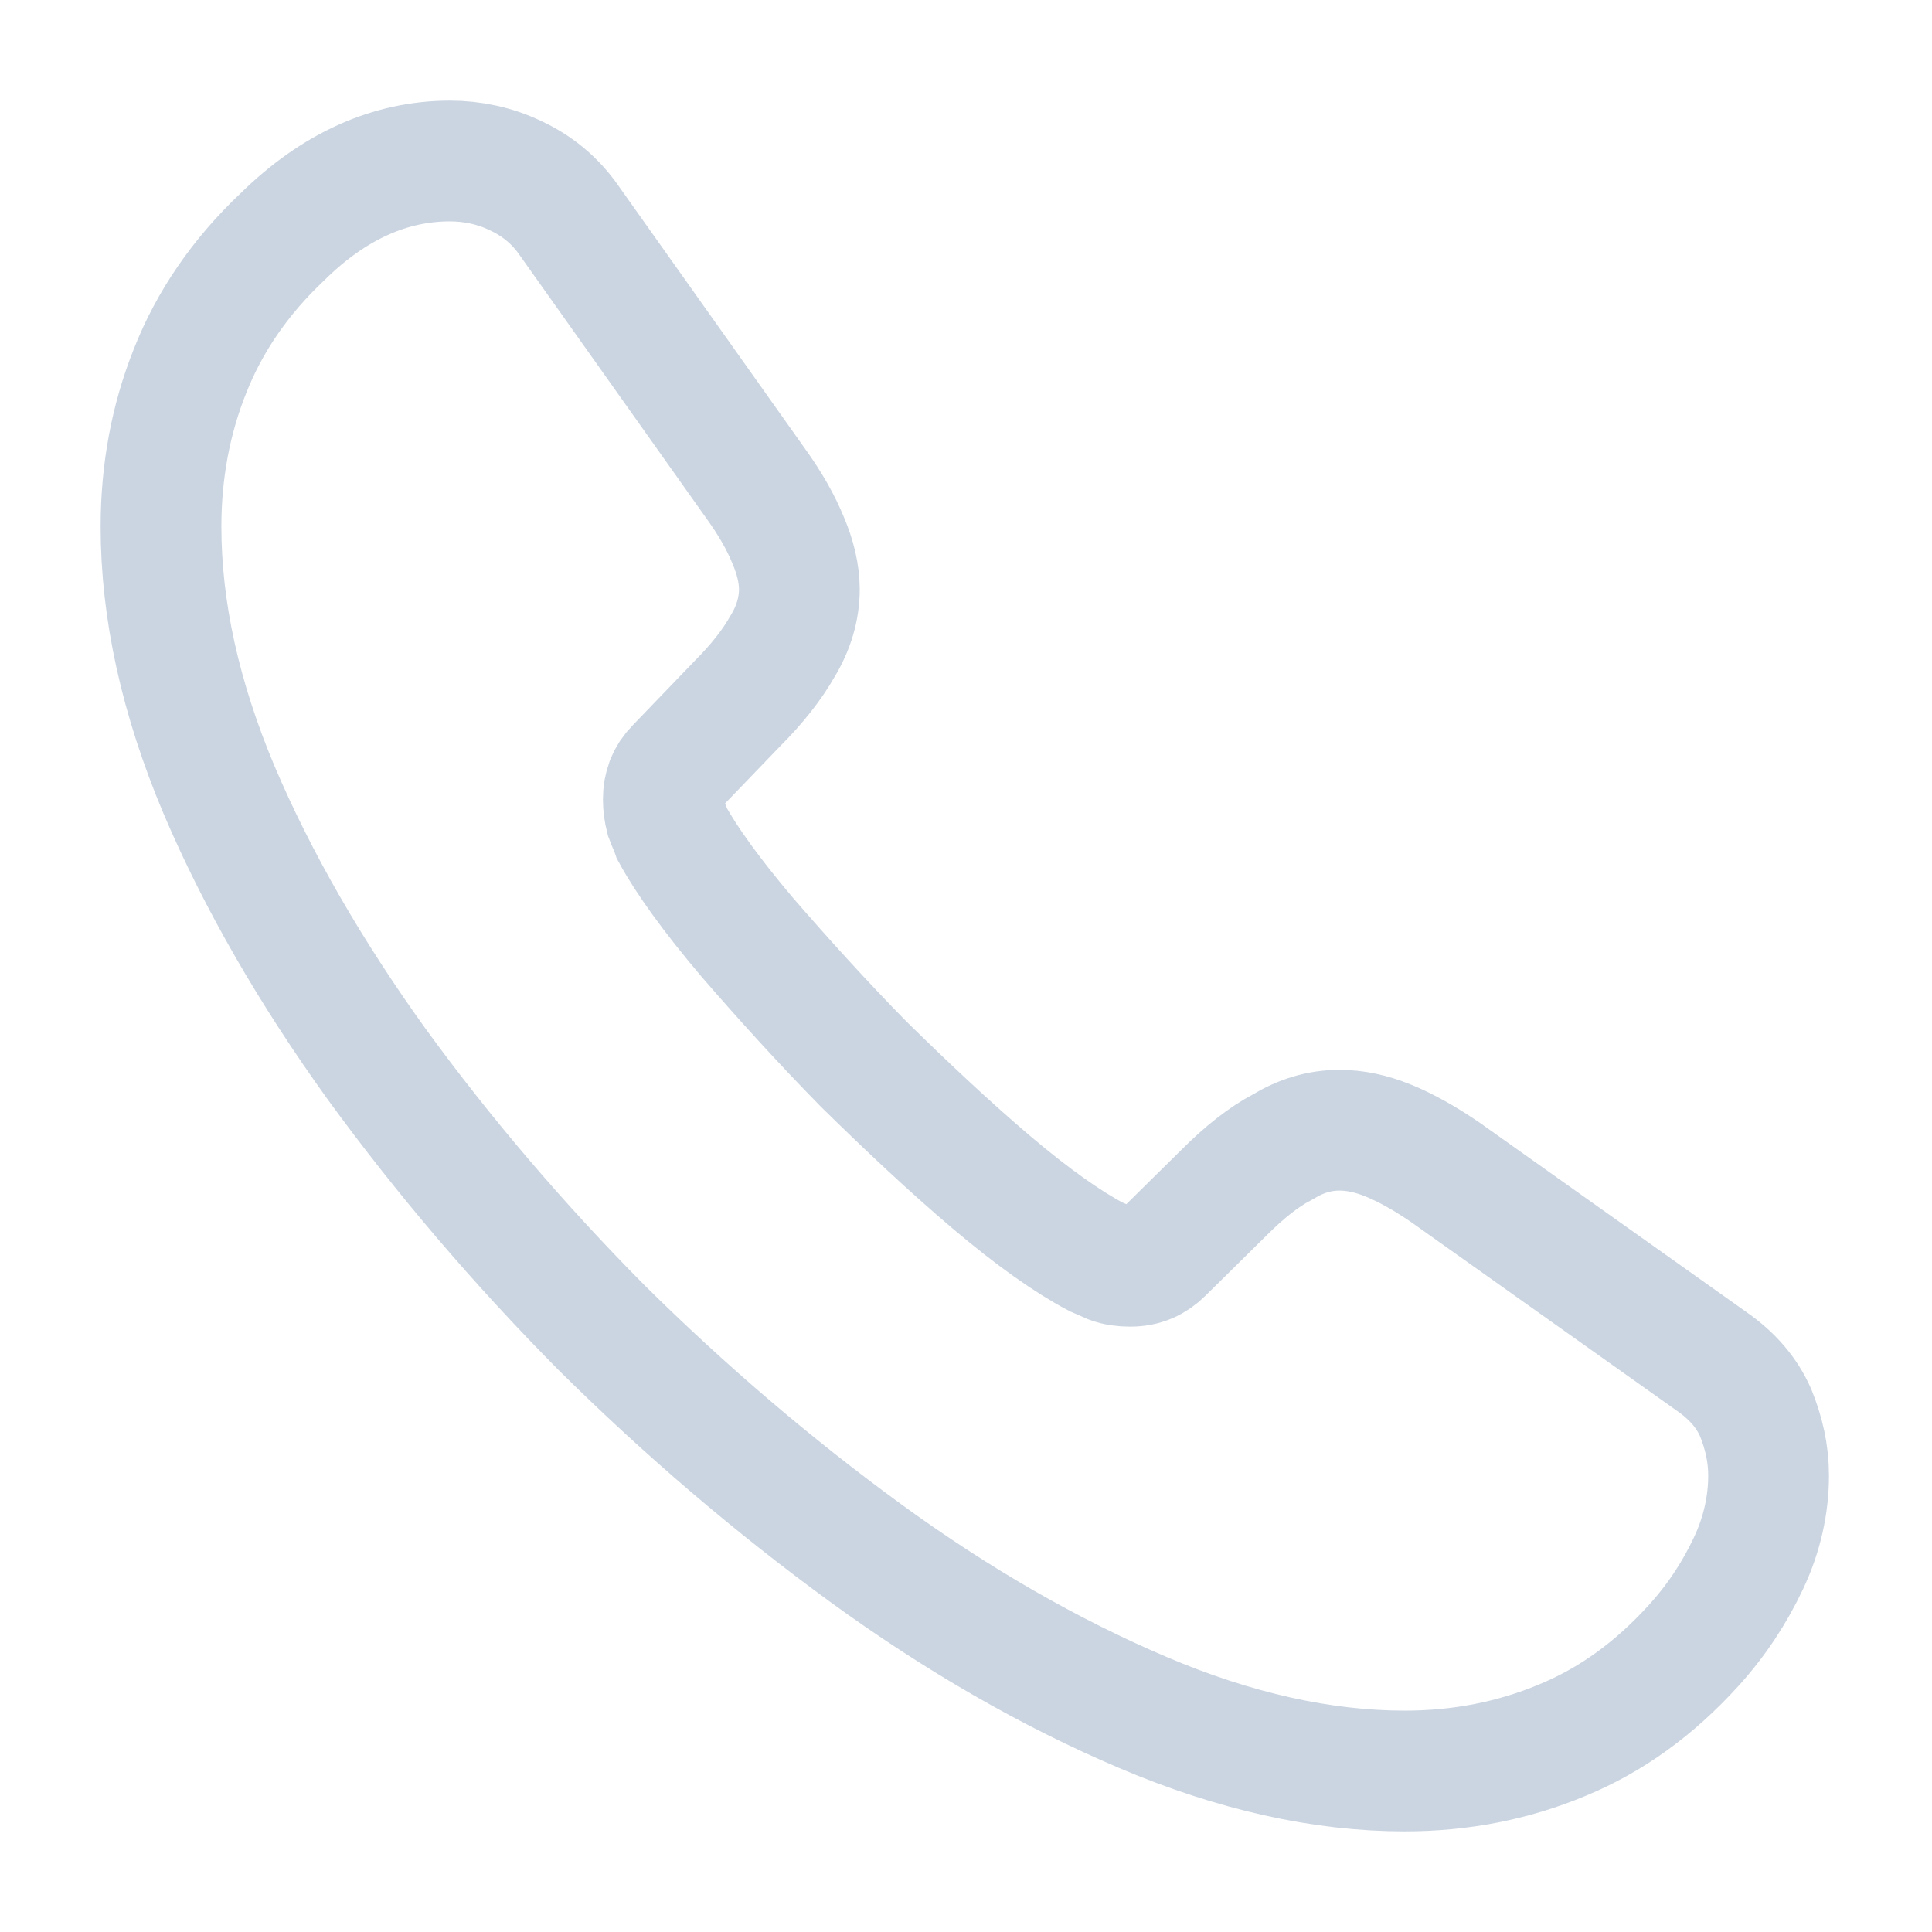
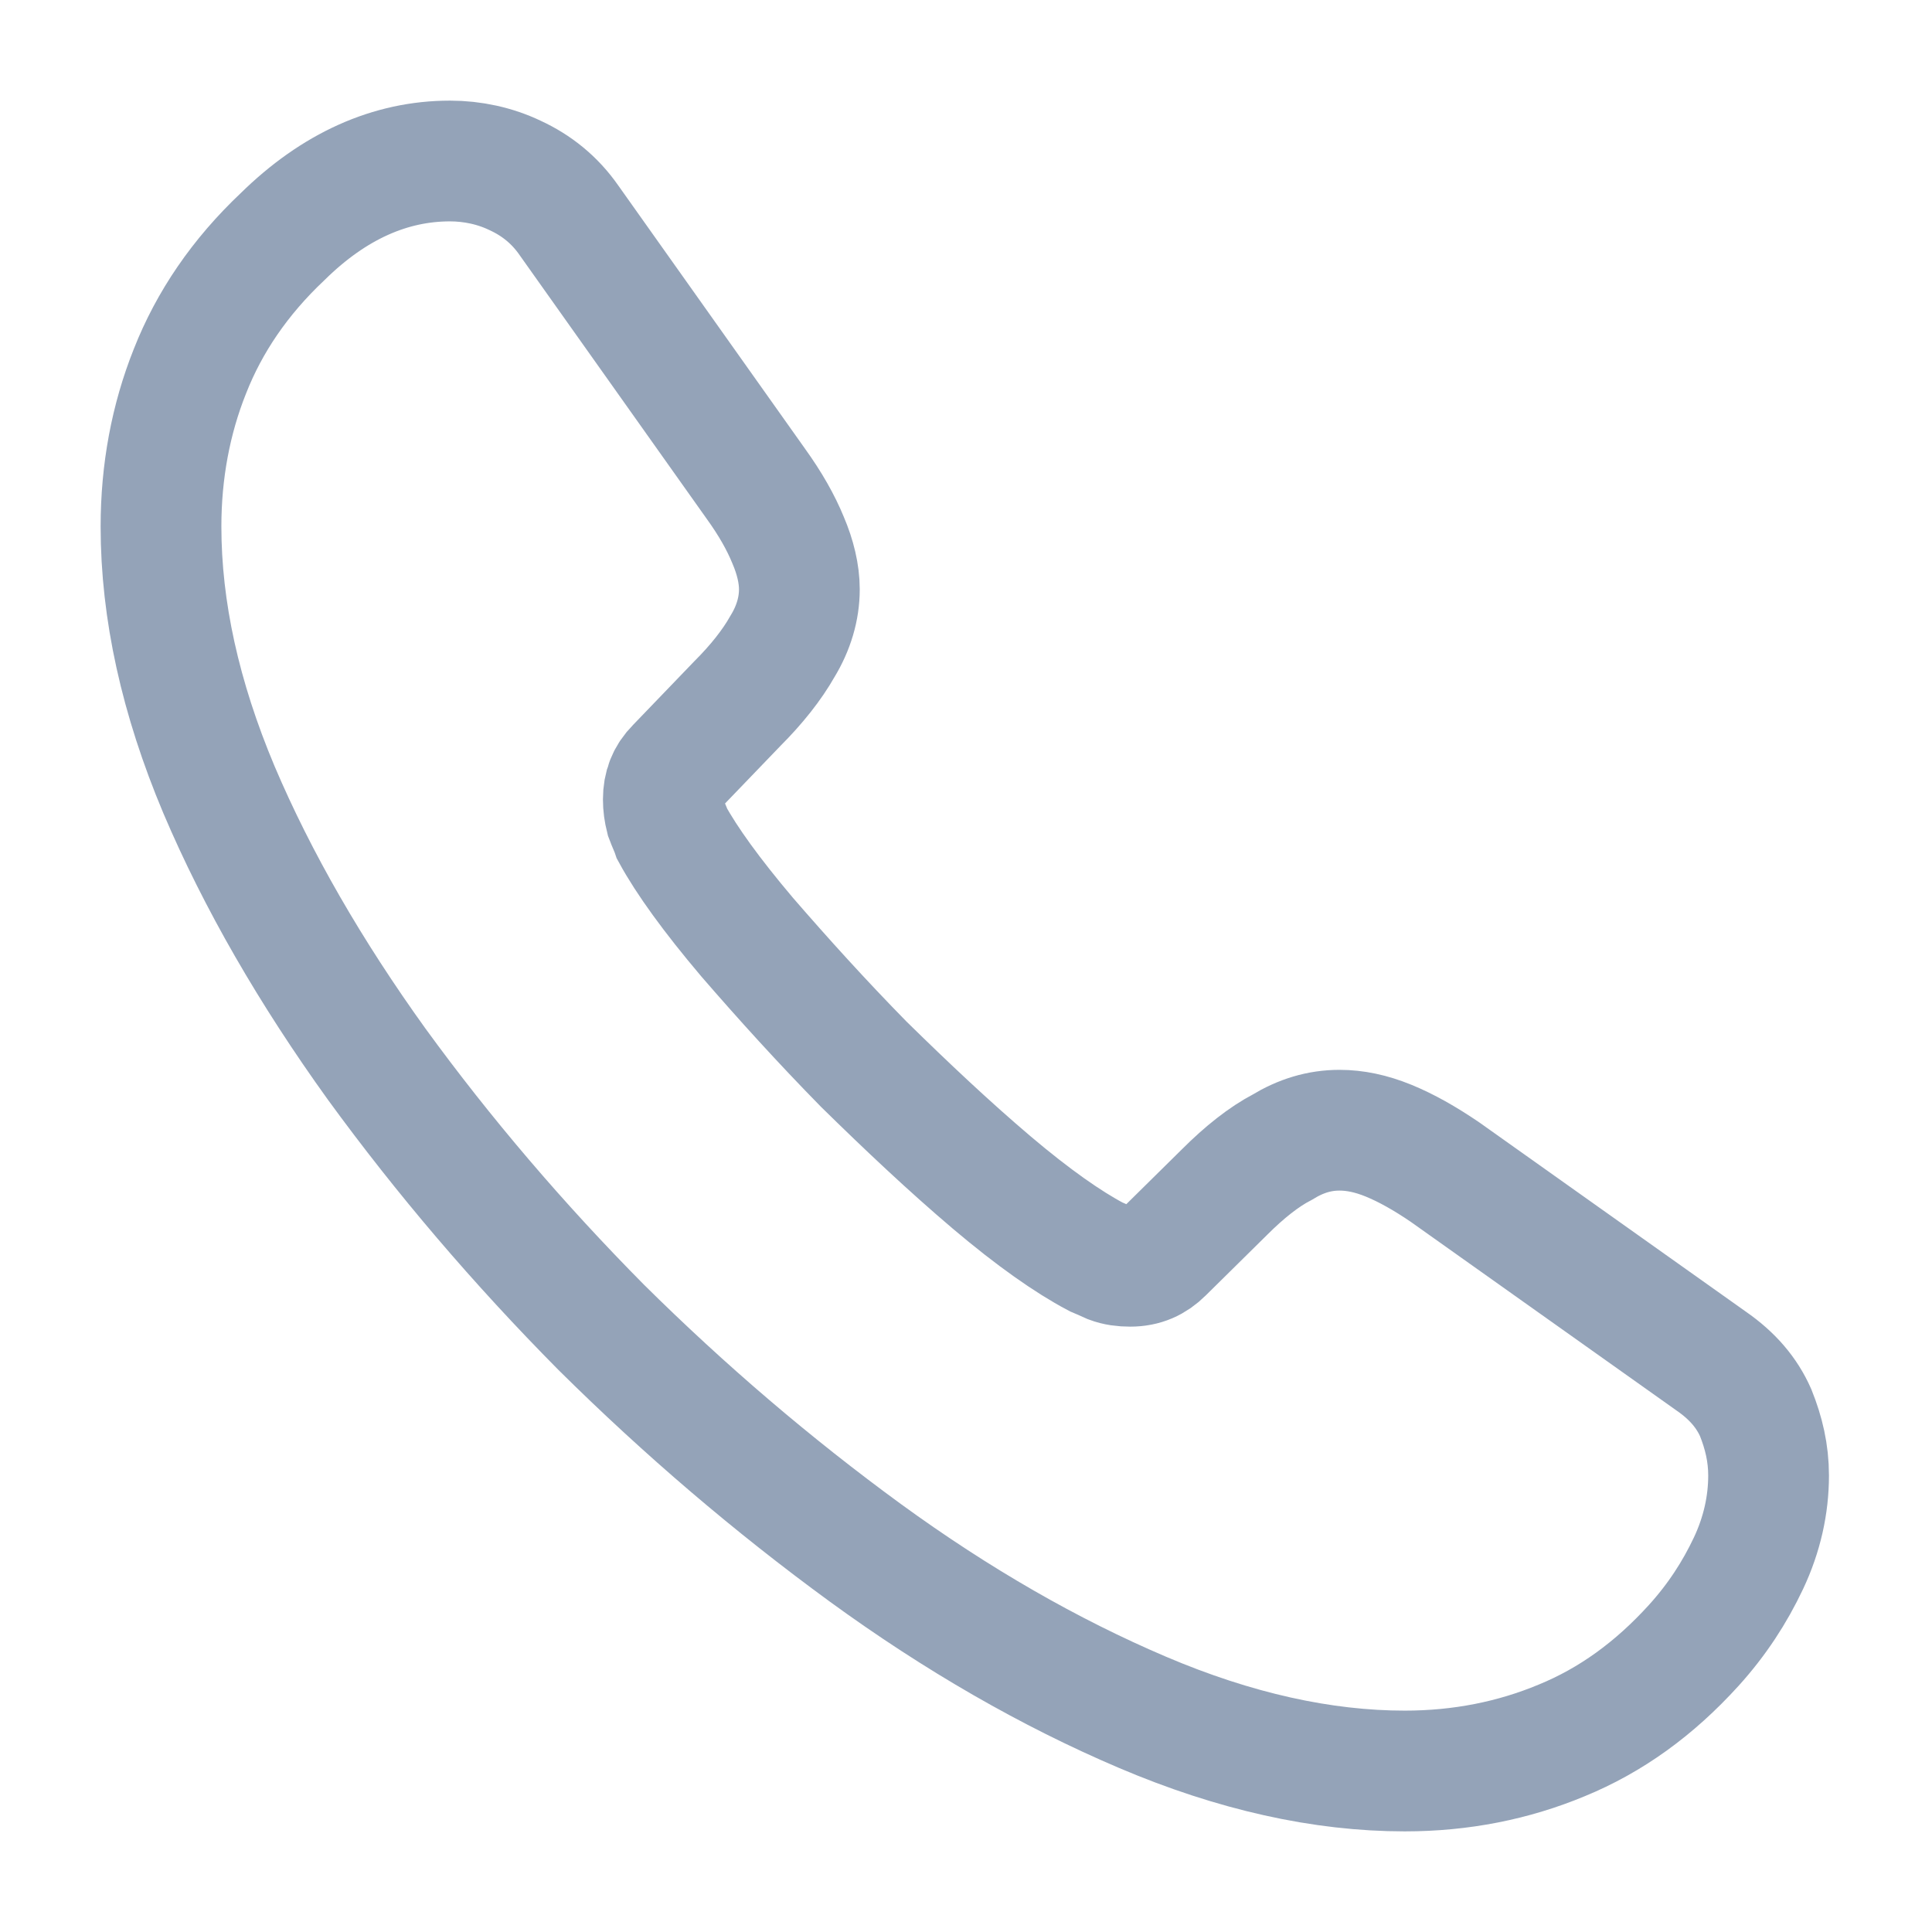
<svg xmlns="http://www.w3.org/2000/svg" width="24" height="24" viewBox="0 0 24 24" fill="none">
-   <path d="M21.72 19.42C21.55 19.78 21.33 20.12 21.04 20.44C20.55 20.98 20.01 21.37 19.4 21.62C18.8 21.87 18.15 22 17.45 22C16.43 22 15.34 21.76 14.19 21.27C13.04 20.78 11.89 20.12 10.75 19.29C9.6 18.45 8.51 17.52 7.47 16.49C6.44 15.45 5.51 14.36 4.68 13.22C3.86 12.08 3.2 10.94 2.72 9.81C2.24 8.67 2 7.58 2 6.54C2 5.86 2.12 5.21 2.36 4.61C2.6 4 2.98 3.44 3.51 2.94C4.15 2.31 4.85 2 5.59 2C5.87 2 6.15 2.06 6.4 2.18C6.66 2.3 6.89 2.48 7.07 2.74L9.39 6.01C9.57 6.26 9.7 6.49 9.79 6.71C9.88 6.92 9.93 7.13 9.93 7.32C9.93 7.56 9.86 7.8 9.72 8.03C9.59 8.26 9.4 8.5 9.16 8.74L8.4 9.53C8.29 9.64 8.24 9.77 8.24 9.93C8.24 10.01 8.25 10.08 8.27 10.16C8.3 10.24 8.33 10.3 8.35 10.36C8.53 10.69 8.84 11.12 9.28 11.64C9.73 12.16 10.21 12.69 10.73 13.22C11.27 13.75 11.79 14.24 12.32 14.69C12.84 15.13 13.27 15.43 13.61 15.61C13.66 15.63 13.72 15.66 13.79 15.69C13.87 15.72 13.95 15.73 14.04 15.73C14.21 15.73 14.34 15.67 14.45 15.56L15.21 14.81C15.46 14.56 15.7 14.37 15.93 14.25C16.16 14.11 16.39 14.04 16.64 14.04C16.83 14.04 17.03 14.08 17.25 14.17C17.47 14.26 17.7 14.39 17.95 14.56L21.26 16.91C21.52 17.09 21.7 17.3 21.81 17.55C21.91 17.8 21.97 18.05 21.97 18.33C21.97 18.69 21.89 19.06 21.72 19.42Z" stroke="#CBD5E1" stroke-width="1.5" />
+   <path d="M21.72 19.42C21.55 19.78 21.33 20.12 21.04 20.44C20.55 20.98 20.01 21.37 19.4 21.62C18.8 21.87 18.15 22 17.45 22C16.43 22 15.34 21.76 14.19 21.27C13.04 20.78 11.89 20.12 10.75 19.29C9.6 18.45 8.51 17.52 7.47 16.49C6.44 15.45 5.51 14.36 4.68 13.22C3.86 12.08 3.2 10.94 2.72 9.81C2.24 8.67 2 7.58 2 6.54C2 5.86 2.12 5.21 2.36 4.61C2.6 4 2.98 3.44 3.51 2.94C4.15 2.31 4.85 2 5.59 2C5.87 2 6.15 2.06 6.4 2.18C6.66 2.3 6.89 2.48 7.07 2.74L9.39 6.01C9.57 6.26 9.7 6.49 9.79 6.71C9.88 6.92 9.93 7.13 9.93 7.32C9.93 7.56 9.86 7.8 9.72 8.03C9.59 8.26 9.4 8.5 9.16 8.74L8.4 9.53C8.29 9.64 8.24 9.77 8.24 9.93C8.24 10.01 8.25 10.08 8.27 10.16C8.3 10.24 8.33 10.3 8.35 10.36C8.53 10.69 8.84 11.12 9.28 11.64C9.73 12.16 10.21 12.69 10.73 13.22C11.27 13.75 11.79 14.24 12.32 14.69C12.84 15.13 13.27 15.43 13.61 15.61C13.66 15.63 13.72 15.66 13.79 15.69C13.87 15.72 13.95 15.73 14.04 15.73C14.21 15.73 14.34 15.67 14.45 15.56L15.21 14.81C15.46 14.56 15.7 14.37 15.93 14.25C16.16 14.11 16.39 14.04 16.64 14.04C16.83 14.04 17.03 14.08 17.25 14.17C17.47 14.26 17.7 14.39 17.95 14.56L21.26 16.91C21.52 17.09 21.7 17.3 21.81 17.55C21.91 17.8 21.97 18.05 21.97 18.33C21.97 18.69 21.89 19.06 21.72 19.42Z" stroke="#94A3B8" stroke-width="1.5" />
</svg>
